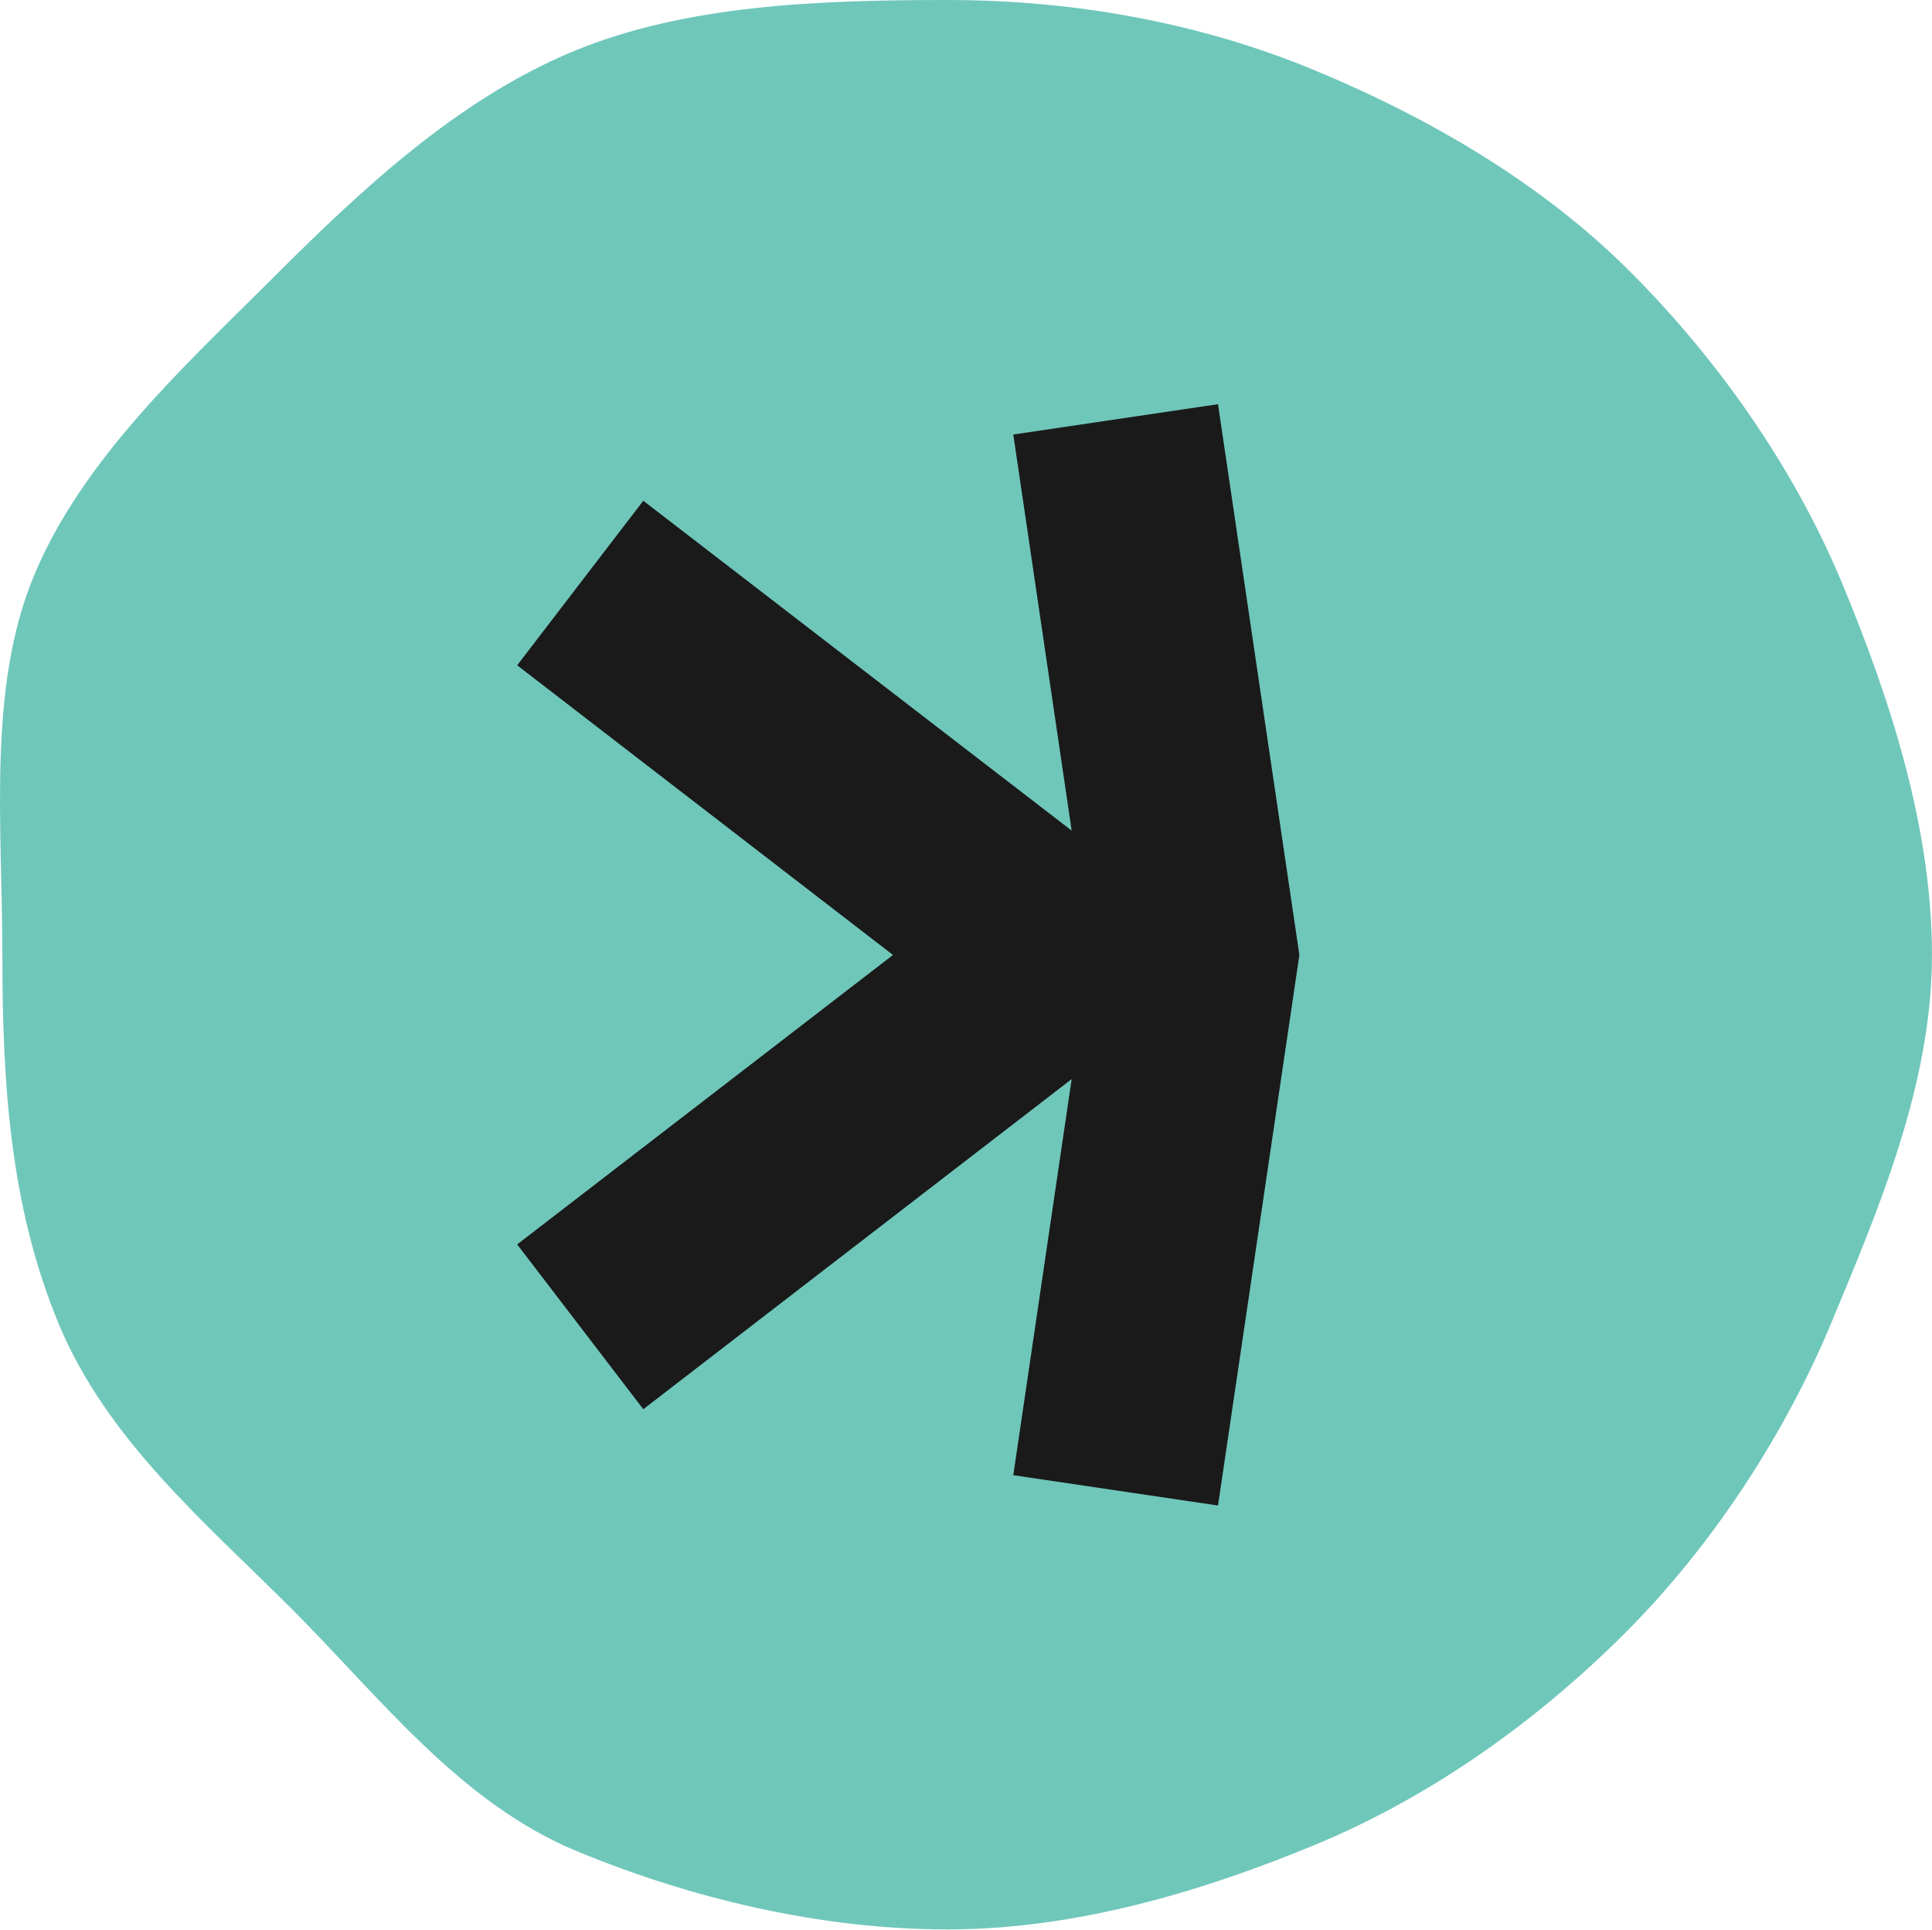
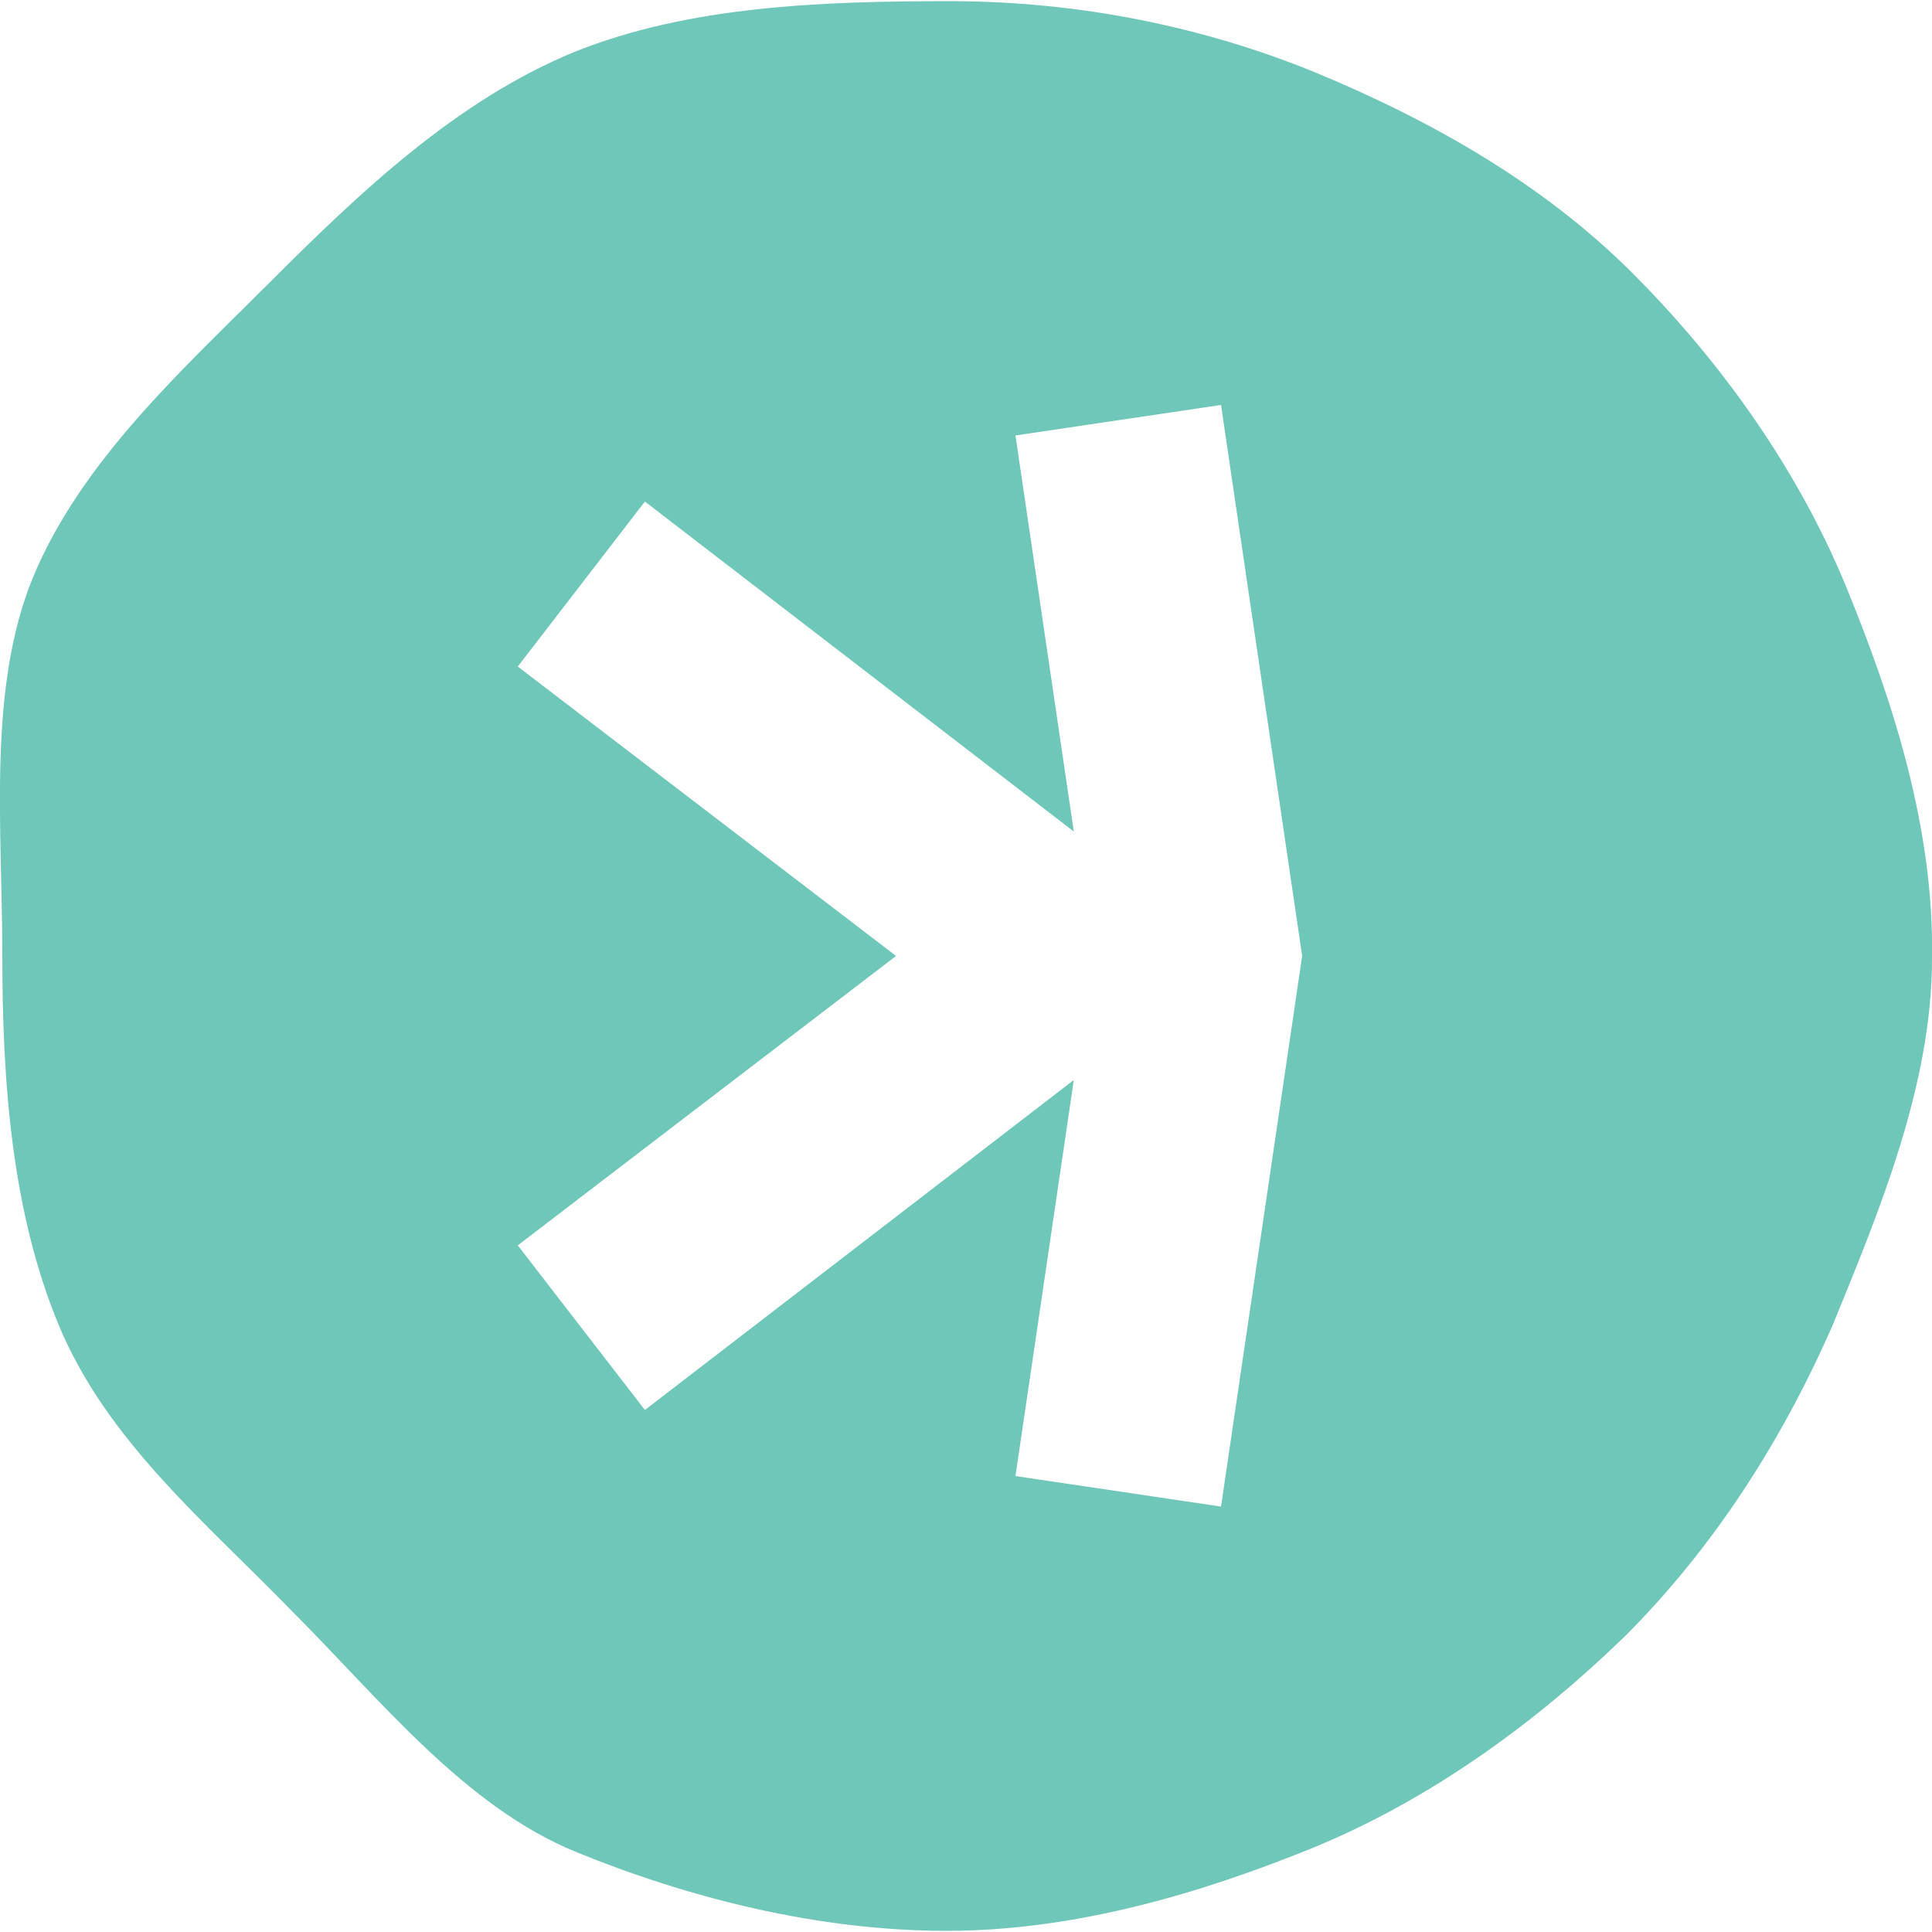
- <svg xmlns="http://www.w3.org/2000/svg" viewBox="0 0 20.226 20.196" version="1.1" id="svg1">
-   <defs id="defs1" />
-   <g id="layer1" transform="translate(-30.42708,-102.3937)">
-     <g id="g2" transform="matrix(0.2645833,0,0,0.2645833,15.08482,94.77375)">
-       <path class="cls-4" d="m 134.43,66.58 c 0,5.11 -2.11,10.05 -3.96,14.5 -1.85,4.45 -4.71,8.85 -8.18,12.32 -3.47,3.47 -7.64,6.46 -12.24,8.37 -4.44,1.84 -9.46,3.36 -14.57,3.36 -5.11,0 -10.24,-1.26 -14.68,-3.1 -4.61,-1.91 -7.76,-6.06 -11.23,-9.54 -3.47,-3.47 -7.36,-6.73 -9.27,-11.34 -1.91,-4.61 -2.22,-9.46 -2.22,-14.57 0,-5.11 -0.6,-10.53 1.24,-14.98 1.91,-4.61 5.94,-8.29 9.42,-11.76 3.47,-3.47 7.32,-7.1 11.93,-9.01 4.44,-1.84 9.7,-2.03 14.81,-2.03 5.11,0 10.06,0.93 14.5,2.77 4.61,1.91 9.05,4.51 12.52,7.99 3.47,3.47 6.48,7.75 8.39,12.35 1.84,4.44 3.54,9.56 3.54,14.67 z" id="path1" style="fill:#6fc7ba" />
-       <polygon class="cls-3" points="98.08,87.16 106.18,88.36 109.4,66.58 106.18,44.79 98.08,45.99 100.39,61.66 83.44,48.61 78.45,55.12 93.32,66.58 78.45,78.03 83.44,84.55 100.39,71.49 " id="polygon1" style="fill:#1a1a1a" />
-     </g>
-   </g>
+ <svg xmlns="http://www.w3.org/2000/svg" version="1.1" id="Layer_2_00000037687318045165323870000008339935326185983642_" x="0px" y="0px" viewBox="0 0 500 500" style="enable-background:new 0 0 500 500;" xml:space="preserve">
+   <style type="text/css">
+ 	.st0{fill:#6FC7BA;}
+ </style>
+   <path class="st0" d="M477.6,151.4c-12.5-30.2-32.2-57.8-55.2-80.8c-23-23-51.9-39.4-82.1-51.9C311.4,6.9,279.2,0.3,245.7,0.3  S178,1.6,148.5,13.5C118.2,26,93.3,49.6,70.3,72.6S21,119.3,8.5,149.5c-11.8,28.9-7.9,64.4-7.9,97.9s2.6,66.4,14.5,95.3  c12.5,30.2,38.1,51.2,60.4,74.2c23,23,44.7,50.6,73.6,62.4c28.9,11.8,62.4,20.4,95.9,20.4s66.4-9.9,95.3-21.7  c30.2-12.5,57.2-32.2,80.2-54.5c23-23,40.7-50.6,53.9-80.8c11.8-28.9,25.6-61.8,25.6-94.6l0,0C500.6,213.9,489.5,180.4,477.6,151.4z   M316,389.9l-53.2-7.9l15.1-102.5l-111,85.4L134,322.3l97.9-74.9L134,172.5l32.9-42.7l111,85.4l-15.1-102.5l53.2-7.9l21,142.6  L316,389.9z" />
</svg>
